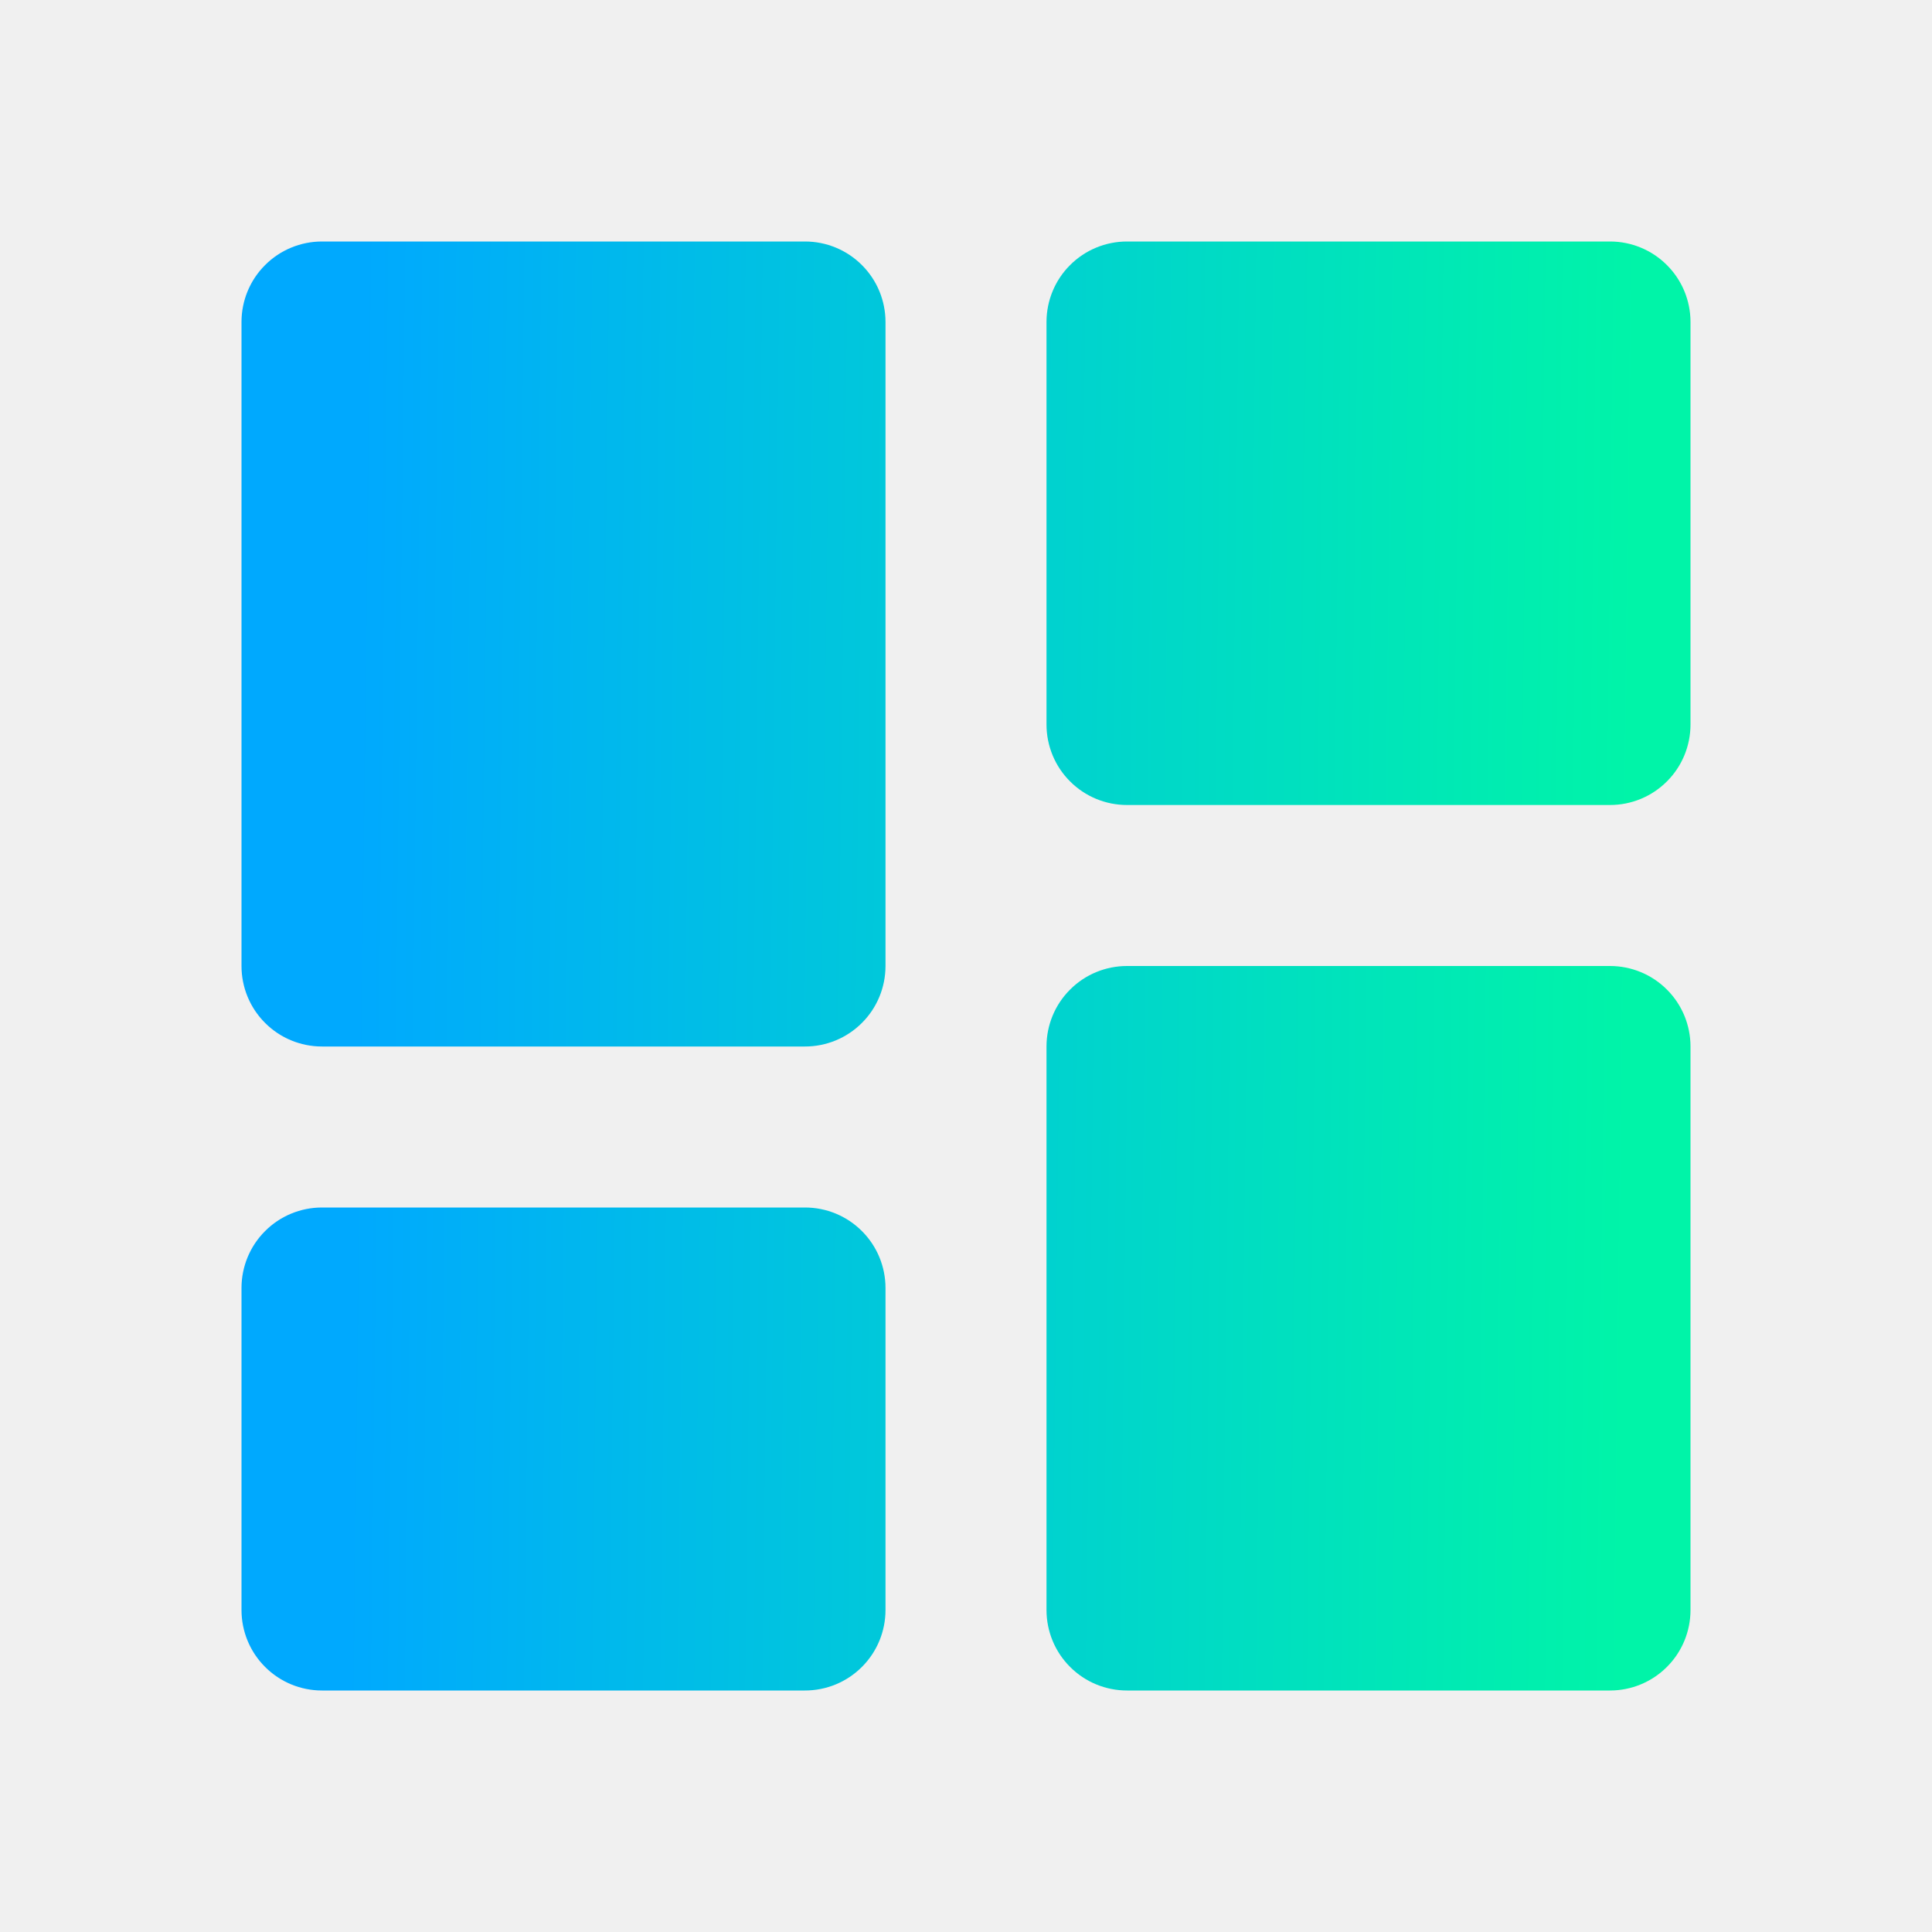
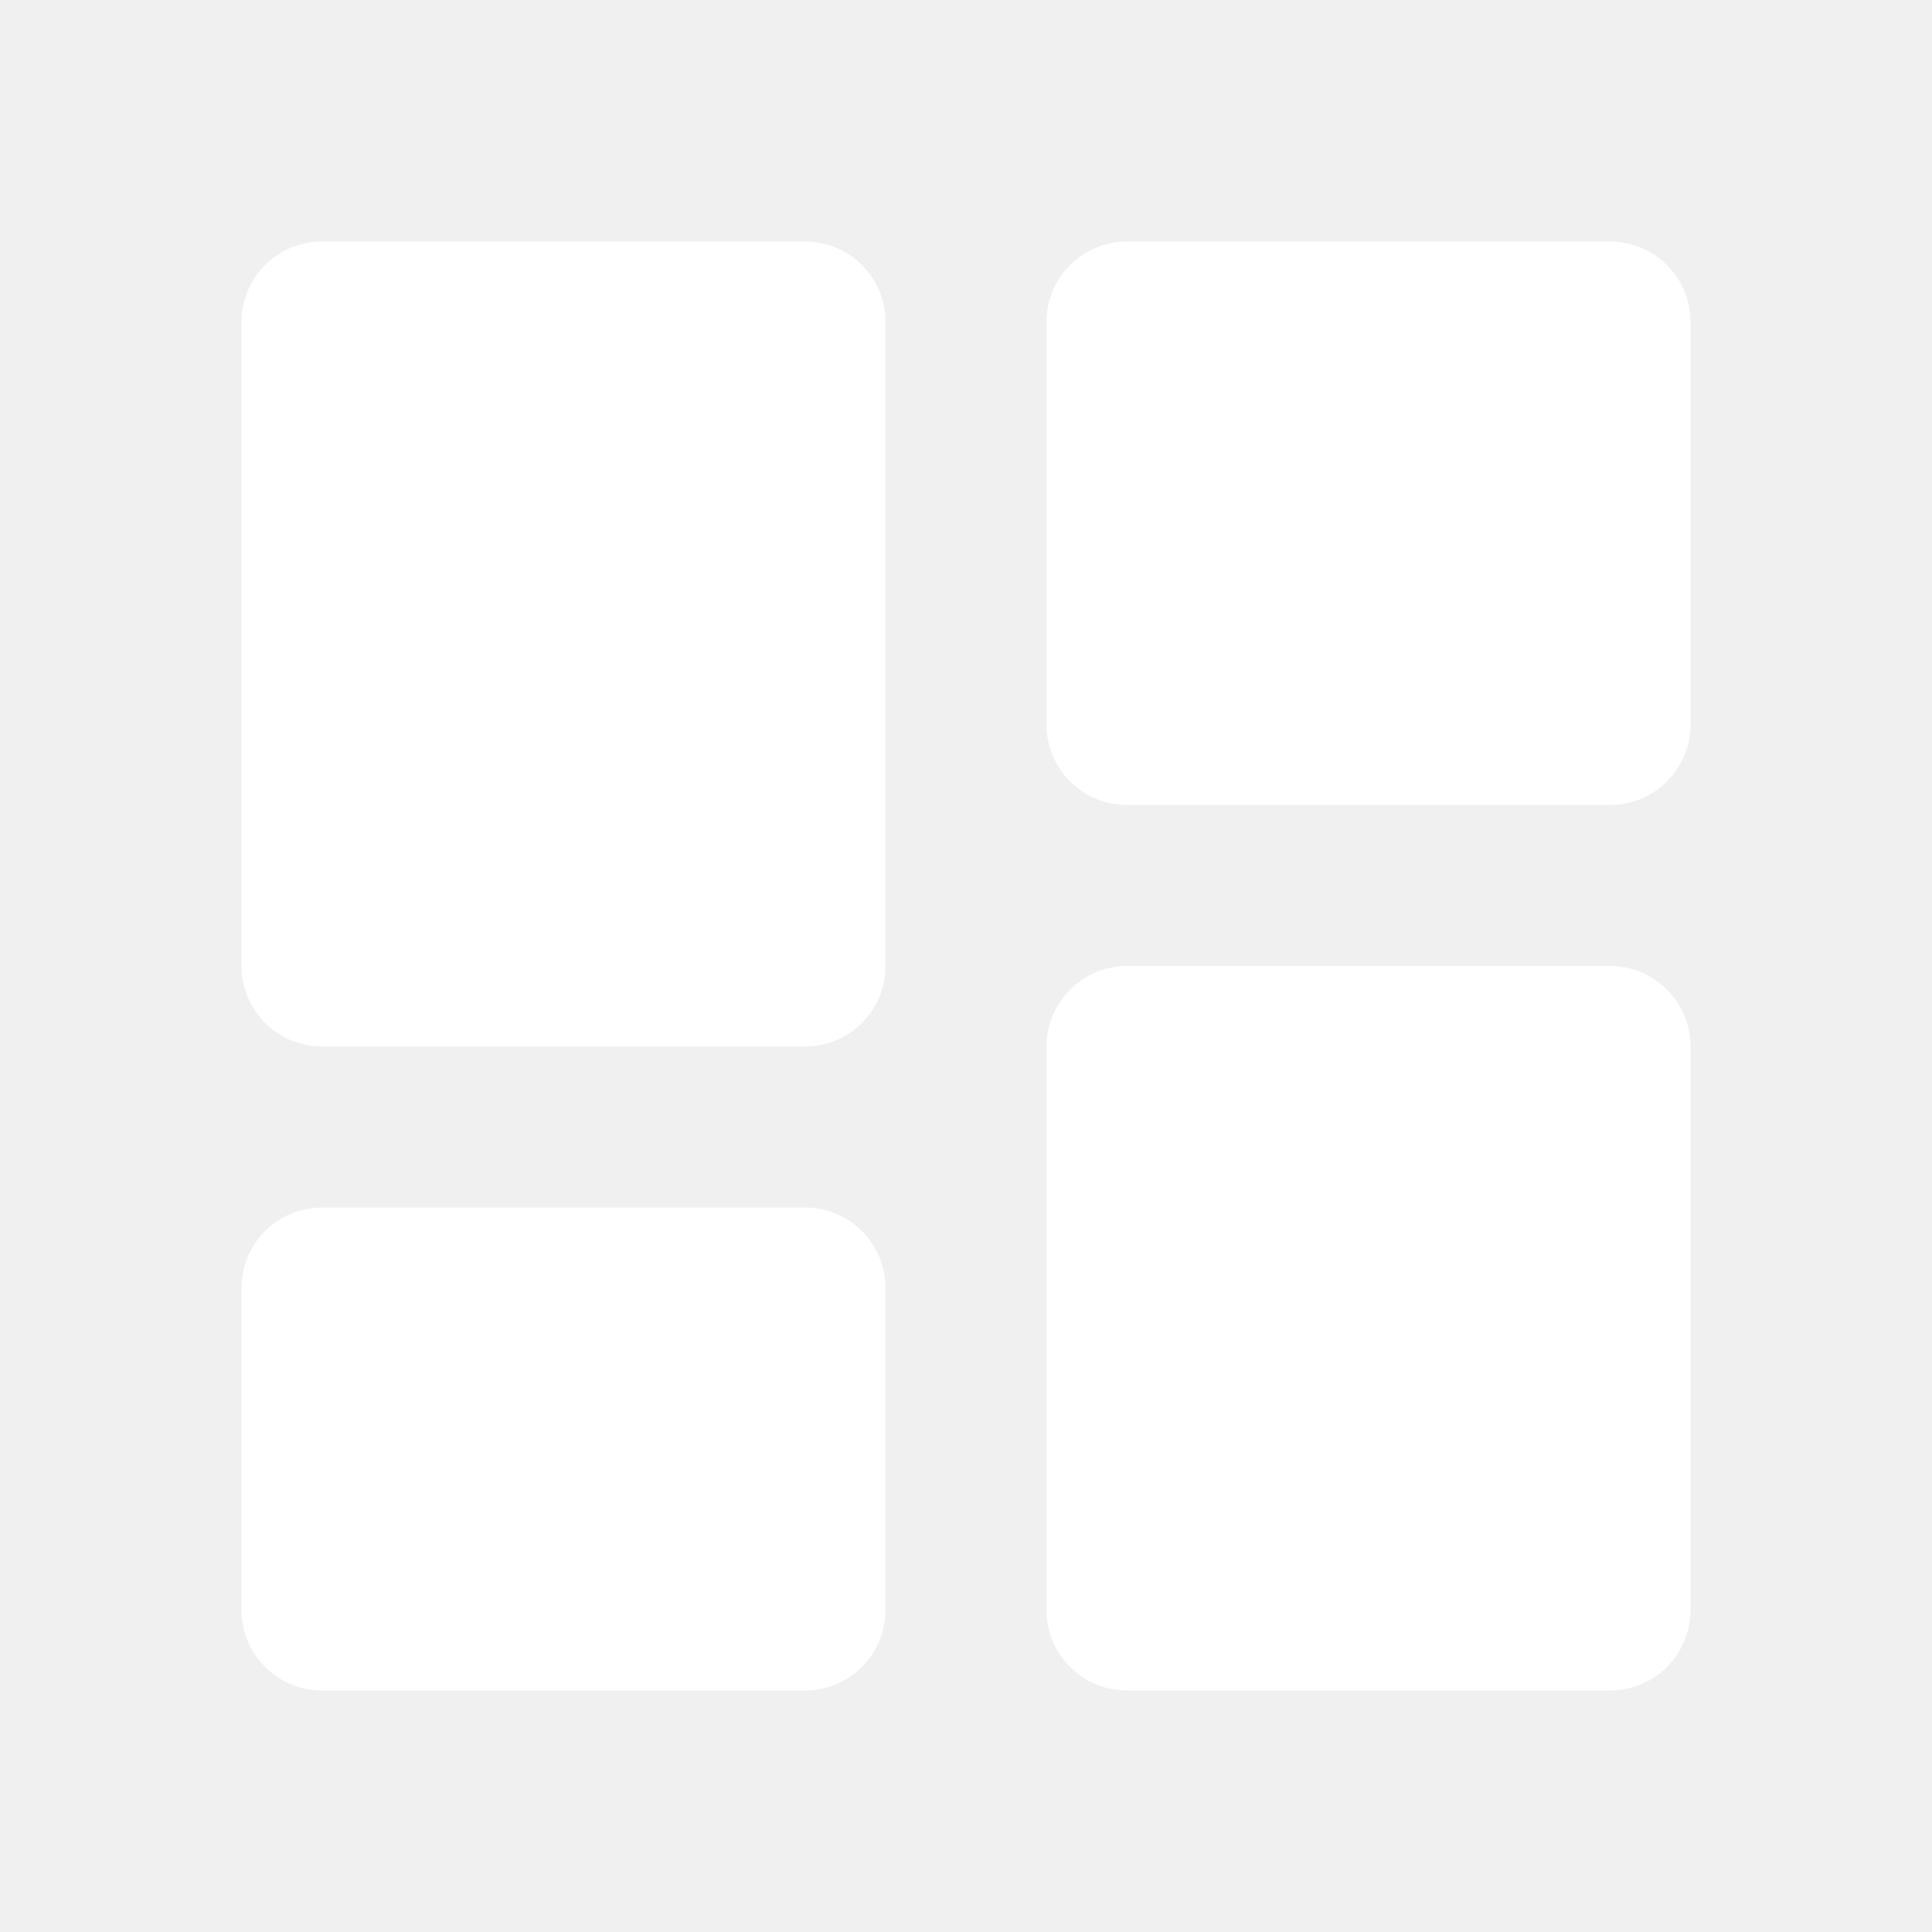
<svg xmlns="http://www.w3.org/2000/svg" width="24" height="24" viewBox="0 0 24 24" fill="none">
-   <path d="M4 13H10C10.265 13 10.52 12.895 10.707 12.707C10.895 12.52 11 12.265 11 12V4C11 3.735 10.895 3.48 10.707 3.293C10.52 3.105 10.265 3 10 3H4C3.735 3 3.48 3.105 3.293 3.293C3.105 3.48 3 3.735 3 4V12C3 12.265 3.105 12.52 3.293 12.707C3.48 12.895 3.735 13 4 13ZM3 20C3 20.265 3.105 20.52 3.293 20.707C3.48 20.895 3.735 21 4 21H10C10.265 21 10.52 20.895 10.707 20.707C10.895 20.52 11 20.265 11 20V16C11 15.735 10.895 15.48 10.707 15.293C10.52 15.105 10.265 15 10 15H4C3.735 15 3.48 15.105 3.293 15.293C3.105 15.48 3 15.735 3 16V20ZM13 20C13 20.265 13.105 20.52 13.293 20.707C13.48 20.895 13.735 21 14 21H20C20.265 21 20.52 20.895 20.707 20.707C20.895 20.52 21 20.265 21 20V13C21 12.735 20.895 12.48 20.707 12.293C20.52 12.105 20.265 12 20 12H14C13.735 12 13.48 12.105 13.293 12.293C13.105 12.48 13 12.735 13 13V20ZM14 10H20C20.265 10 20.52 9.895 20.707 9.707C20.895 9.52 21 9.265 21 9V4C21 3.735 20.895 3.48 20.707 3.293C20.52 3.105 20.265 3 20 3H14C13.735 3 13.48 3.105 13.293 3.293C13.105 3.48 13 3.735 13 4V9C13 9.265 13.105 9.52 13.293 9.707C13.48 9.895 13.735 10 14 10Z" fill="url(#paint0_linear_72_4070)" />
-   <defs>
-     <linearGradient id="paint0_linear_72_4070" x1="4.4" y1="12" x2="20.25" y2="12.193" gradientUnits="userSpaceOnUse">
-       <stop stop-color="#00A9FE" />
-       <stop offset="1" stop-color="#00F4A8" />
-     </linearGradient>
-   </defs>
+   <path d="M4 13H10C10.265 13 10.52 12.895 10.707 12.707C10.895 12.52 11 12.265 11 12V4C11 3.735 10.895 3.48 10.707 3.293C10.52 3.105 10.265 3 10 3H4C3.735 3 3.48 3.105 3.293 3.293C3.105 3.48 3 3.735 3 4V12C3 12.265 3.105 12.52 3.293 12.707C3.48 12.895 3.735 13 4 13ZM3 20C3 20.265 3.105 20.52 3.293 20.707C3.48 20.895 3.735 21 4 21H10C10.265 21 10.52 20.895 10.707 20.707C10.895 20.52 11 20.265 11 20V16C11 15.735 10.895 15.48 10.707 15.293C10.52 15.105 10.265 15 10 15H4C3.735 15 3.48 15.105 3.293 15.293C3.105 15.48 3 15.735 3 16V20ZM13 20C13 20.265 13.105 20.52 13.293 20.707C13.48 20.895 13.735 21 14 21H20C20.265 21 20.52 20.895 20.707 20.707C20.895 20.52 21 20.265 21 20V13C21 12.735 20.895 12.48 20.707 12.293C20.52 12.105 20.265 12 20 12H14C13.735 12 13.48 12.105 13.293 12.293C13.105 12.48 13 12.735 13 13V20ZM14 10H20C20.265 10 20.52 9.895 20.707 9.707C20.895 9.52 21 9.265 21 9V4C21 3.735 20.895 3.48 20.707 3.293C20.52 3.105 20.265 3 20 3H14C13.735 3 13.48 3.105 13.293 3.293C13.105 3.48 13 3.735 13 4V9C13 9.265 13.105 9.52 13.293 9.707C13.48 9.895 13.735 10 14 10Z" fill="white" />
</svg>
